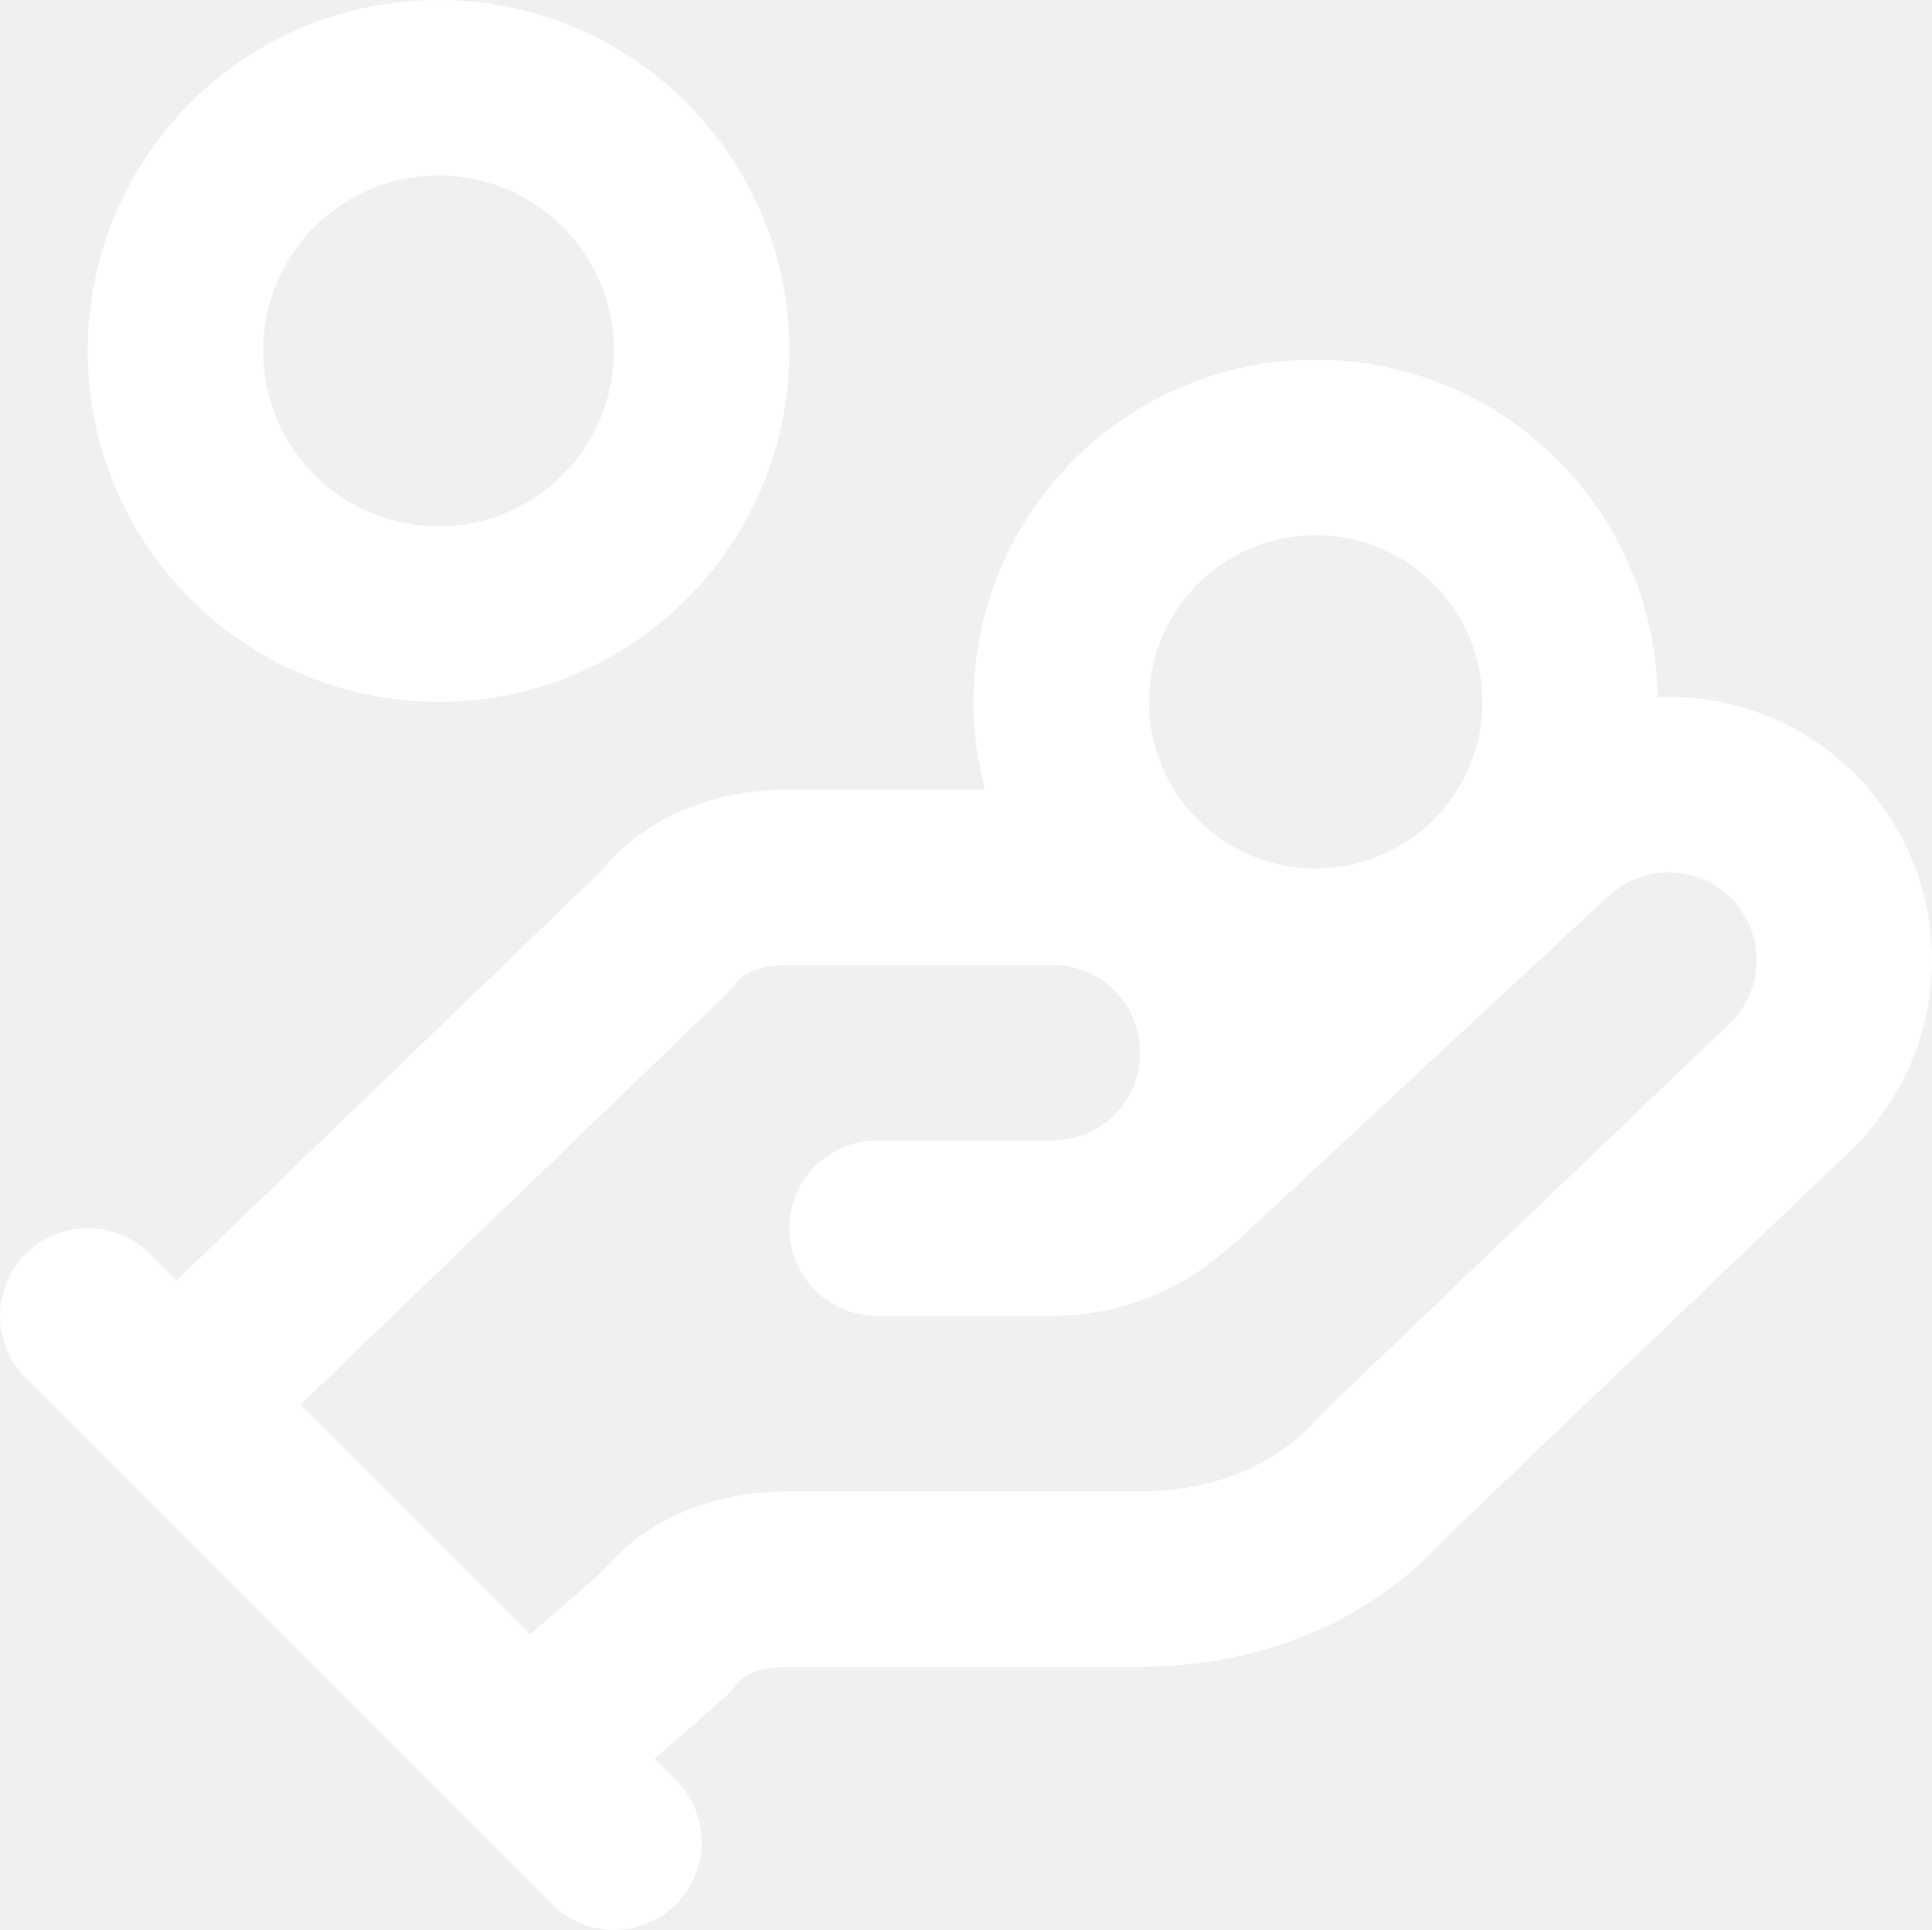
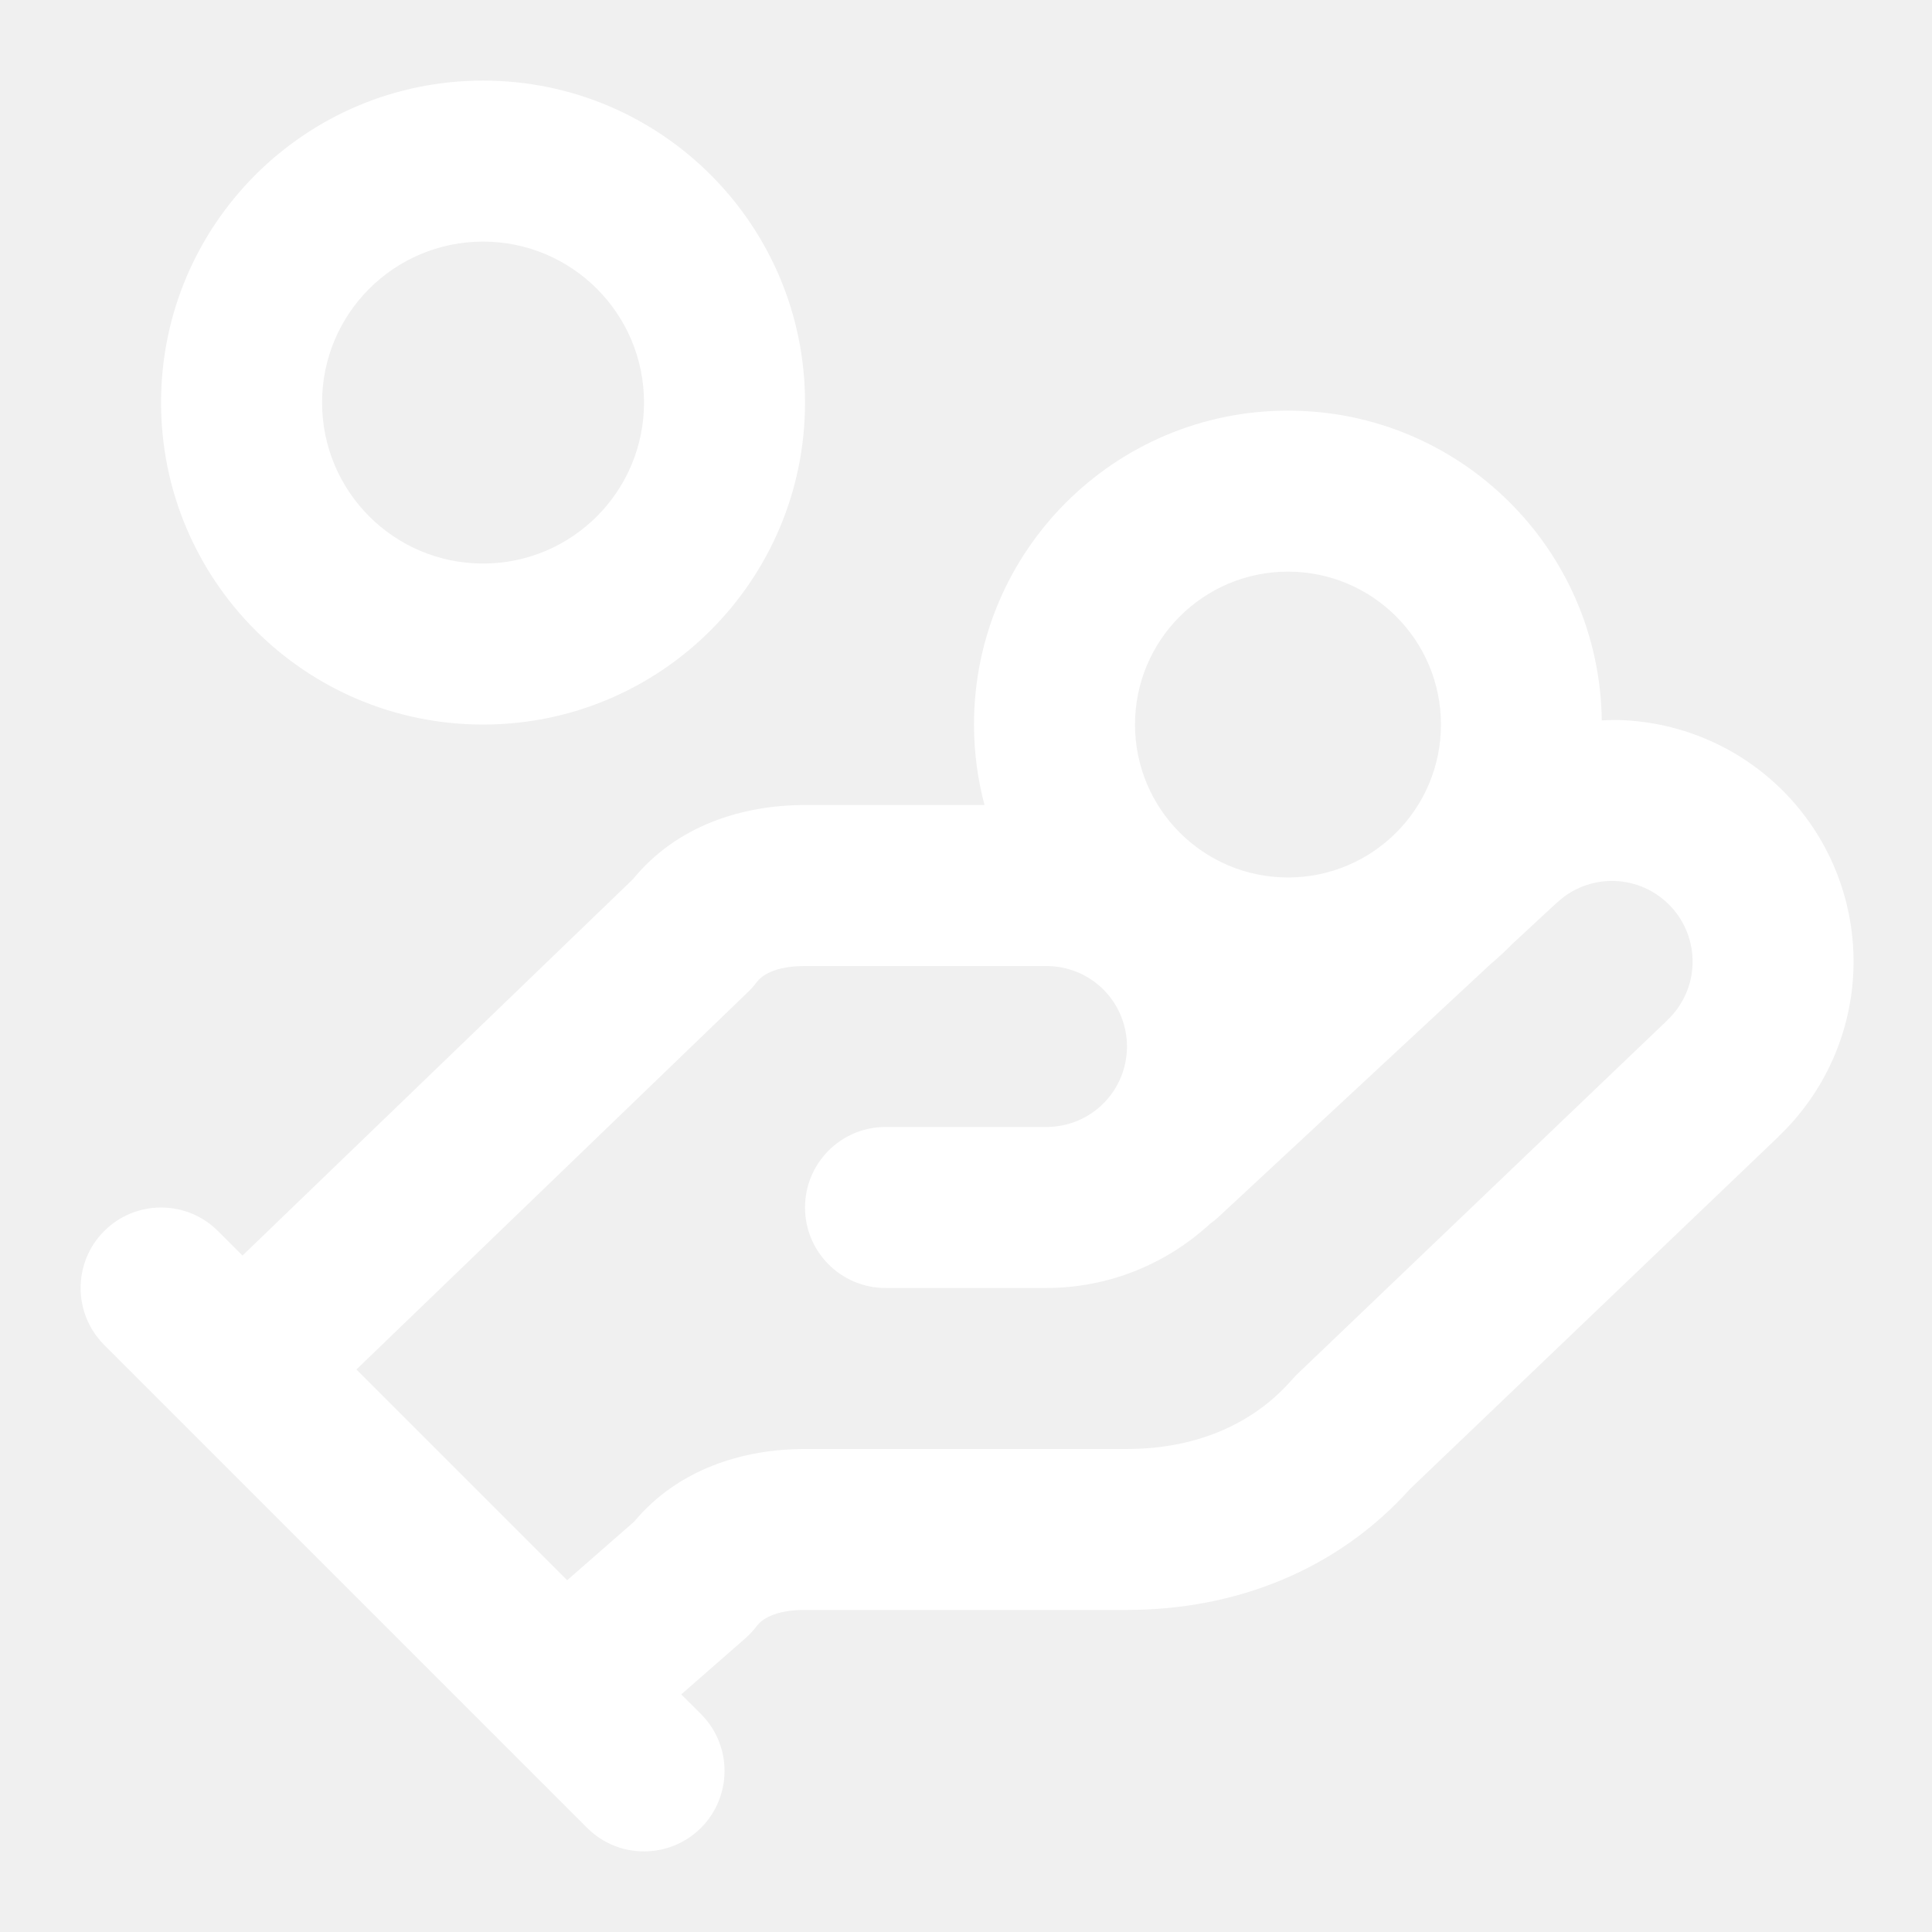
- <svg xmlns="http://www.w3.org/2000/svg" preserveAspectRatio="none" overflow="visible" style="display: block;" width="29.369" height="29.333" viewBox="0 0 29.369 29.333" fill="none">
+ <svg xmlns="http://www.w3.org/2000/svg" style="display: block;" width="32" height="32" viewBox="-1.335 -1.335 32.003 32.003" fill="none">
  <path id="Vector (Stroke)" d="M20 5.467C22.849 5.467 25.161 7.758 25.198 10.598C25.291 10.594 25.385 10.59 25.479 10.592C26.54 10.622 27.547 11.072 28.276 11.844C29.005 12.615 29.397 13.646 29.367 14.707C29.337 15.765 28.888 16.767 28.12 17.496L28.121 17.497L22.018 23.333C20.801 24.69 19.105 25.333 17.333 25.333H12C11.482 25.333 11.276 25.499 11.2 25.6C11.145 25.674 11.081 25.742 11.012 25.803L9.95 26.732L10.276 27.057C10.797 27.578 10.797 28.422 10.276 28.943C9.755 29.463 8.911 29.463 8.391 28.943L0.391 20.943C-0.13 20.422 -0.13 19.578 0.391 19.057C0.911 18.537 1.755 18.537 2.276 19.057L2.682 19.463L9.15 13.228C9.875 12.341 10.958 12 12 12H14.973C14.86 11.575 14.799 11.127 14.799 10.667C14.799 7.795 17.128 5.467 20 5.467ZM25.405 13.258C25.095 13.249 24.793 13.348 24.549 13.537L24.44 13.63L23.715 14.302C23.599 14.42 23.478 14.533 23.352 14.639L18.841 18.831C18.8 18.869 18.755 18.903 18.711 18.935C17.973 19.616 17.008 20 16 20H13.333C12.597 20 12 19.403 12 18.667C12 17.93 12.597 17.333 13.333 17.333H16C16.354 17.333 16.693 17.193 16.943 16.943C17.193 16.693 17.333 16.354 17.333 16C17.333 15.646 17.193 15.307 16.943 15.057C16.693 14.807 16.354 14.667 16 14.667H12C11.482 14.667 11.276 14.833 11.2 14.934C11.158 14.991 11.11 15.044 11.059 15.094L4.569 21.35L8.06 24.841L9.169 23.871C9.895 23.002 10.968 22.667 12 22.667H17.333C18.471 22.667 19.418 22.26 20.064 21.522L20.144 21.436L26.279 15.57L26.284 15.564C26.541 15.32 26.692 14.986 26.702 14.632C26.712 14.277 26.581 13.933 26.337 13.676C26.094 13.418 25.759 13.268 25.405 13.258ZM9.333 5.333C9.333 3.861 8.139 2.667 6.667 2.667C5.194 2.667 4 3.861 4 5.333C4 6.806 5.194 8 6.667 8C8.139 8 9.333 6.806 9.333 5.333ZM17.466 10.667C17.466 12.066 18.601 13.2 20 13.2C21.399 13.2 22.534 12.066 22.534 10.667C22.534 9.268 21.399 8.134 20 8.134C18.601 8.134 17.466 9.268 17.466 10.667ZM12 5.333C12 8.279 9.612 10.667 6.667 10.667C3.721 10.667 1.333 8.279 1.333 5.333C1.333 2.388 3.721 0 6.667 0C9.612 0 12 2.388 12 5.333Z" fill="white" />
</svg>
